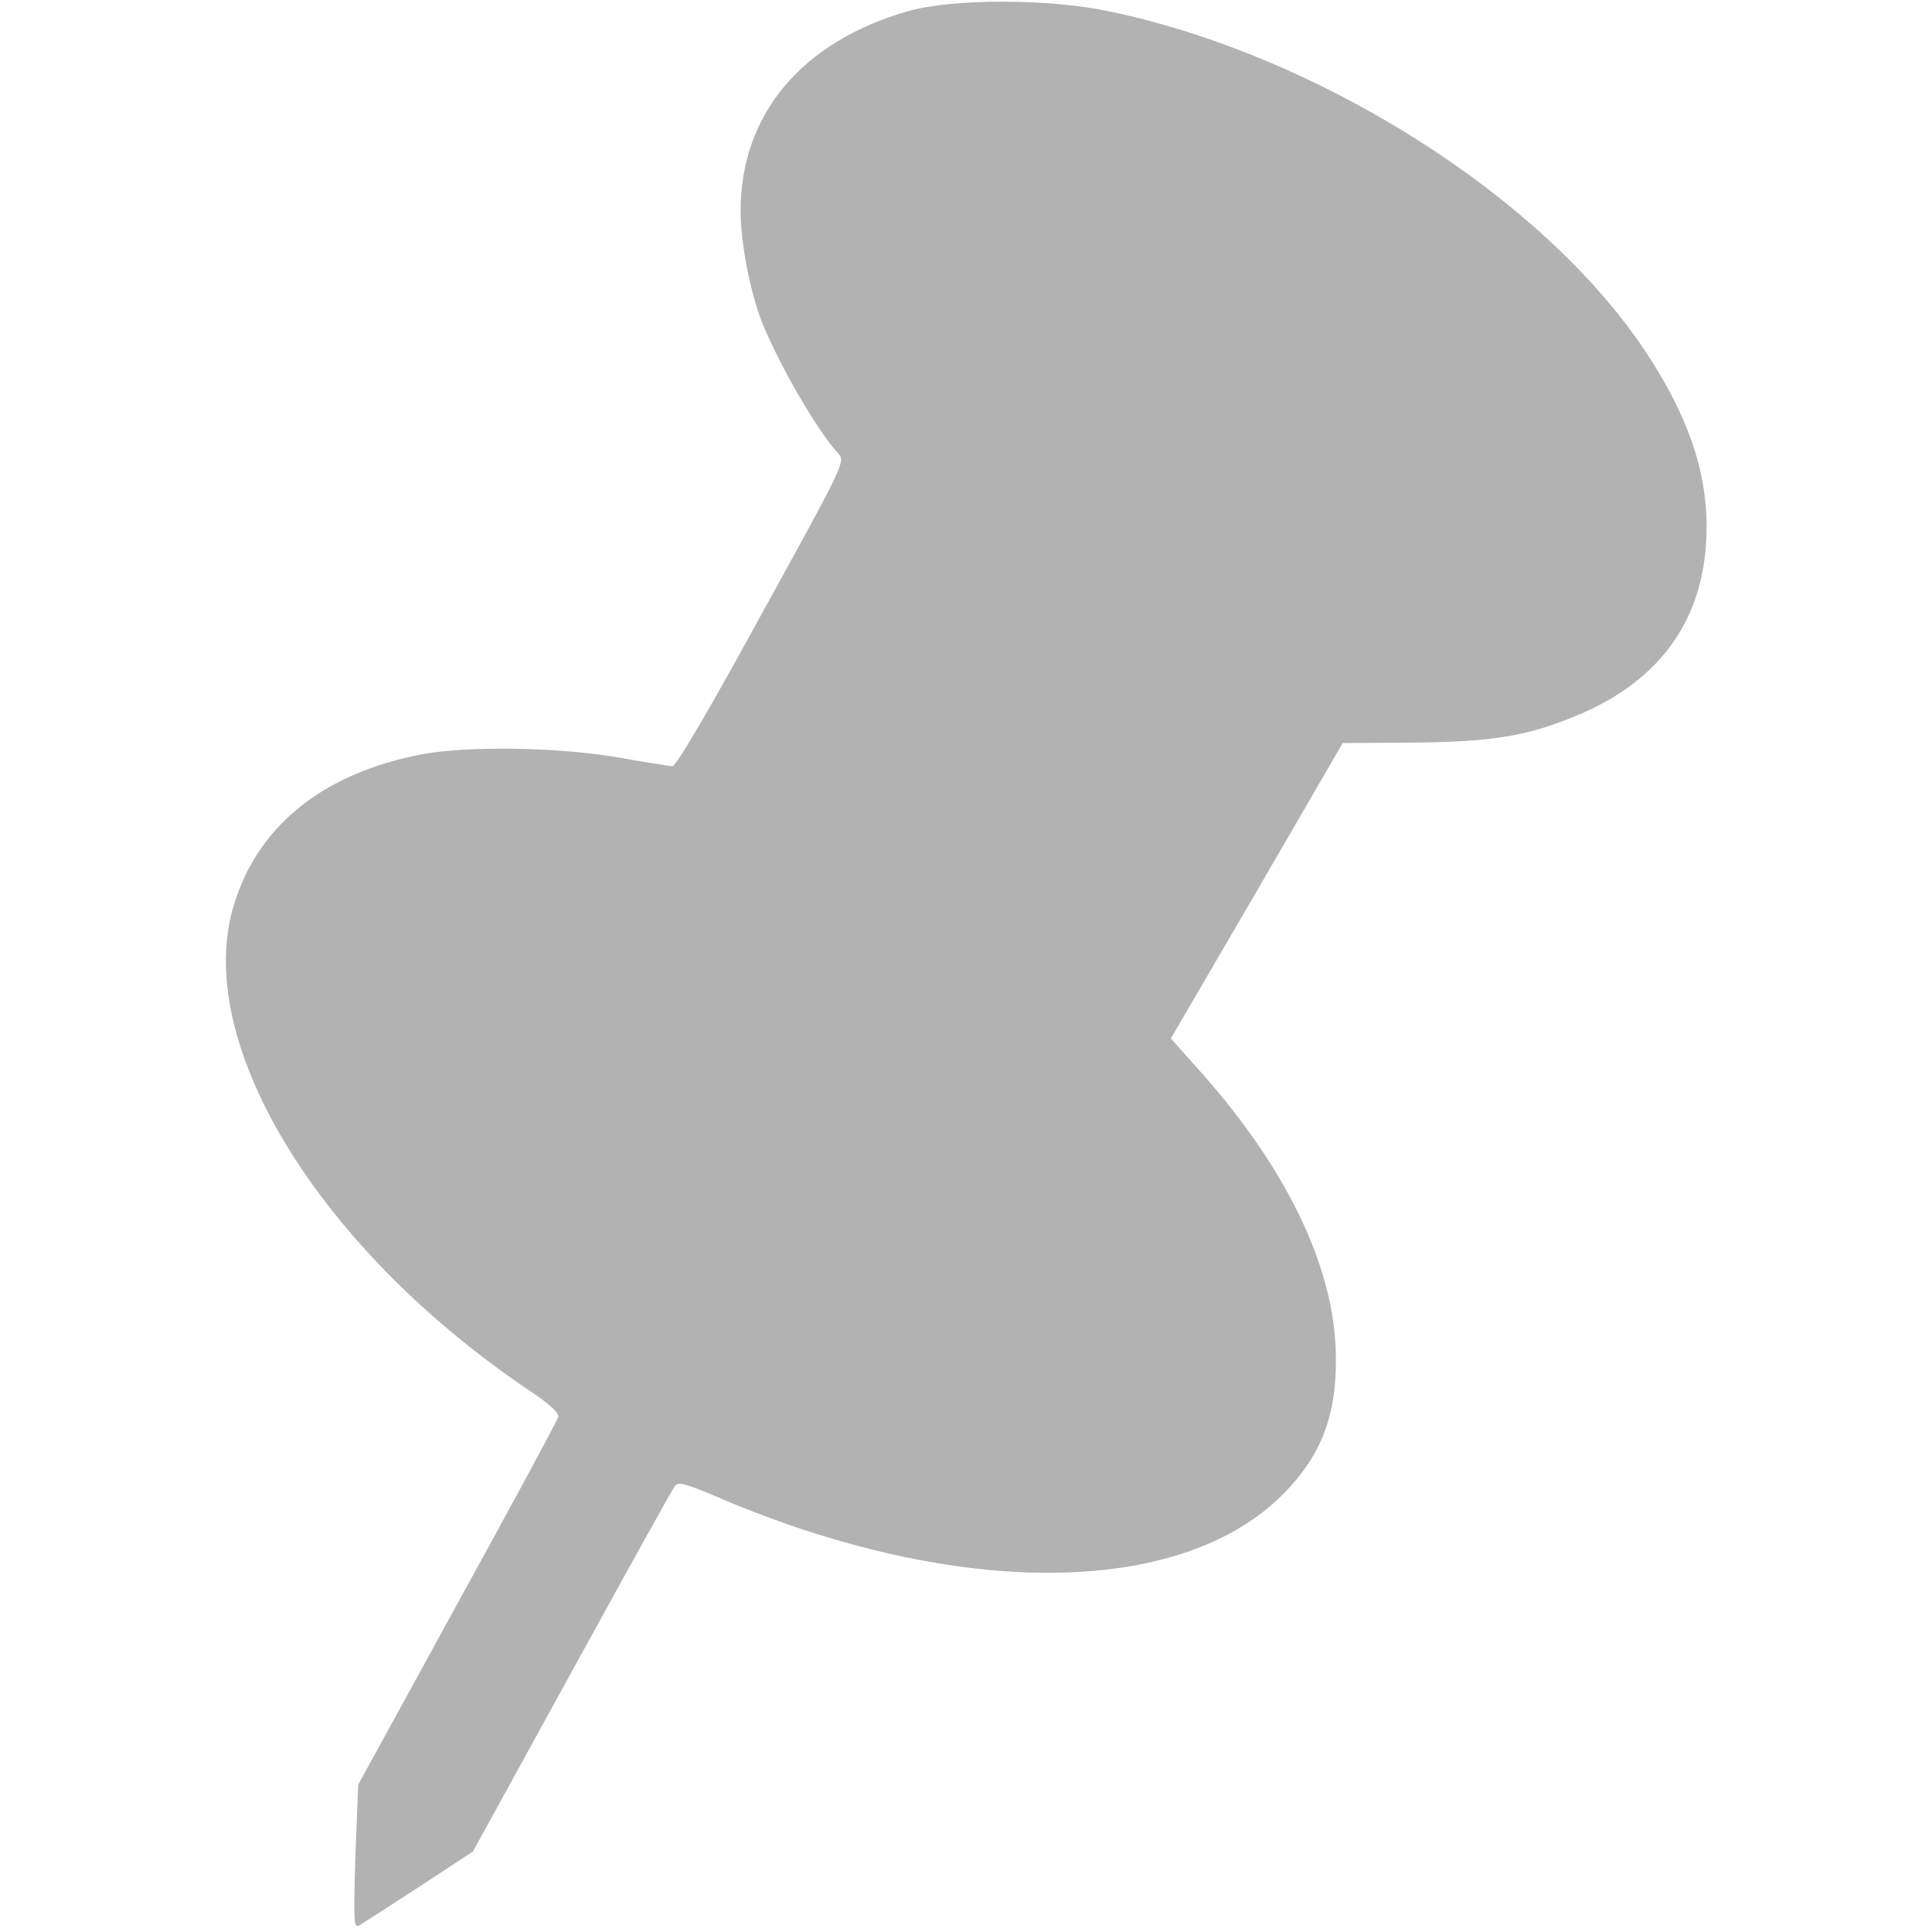
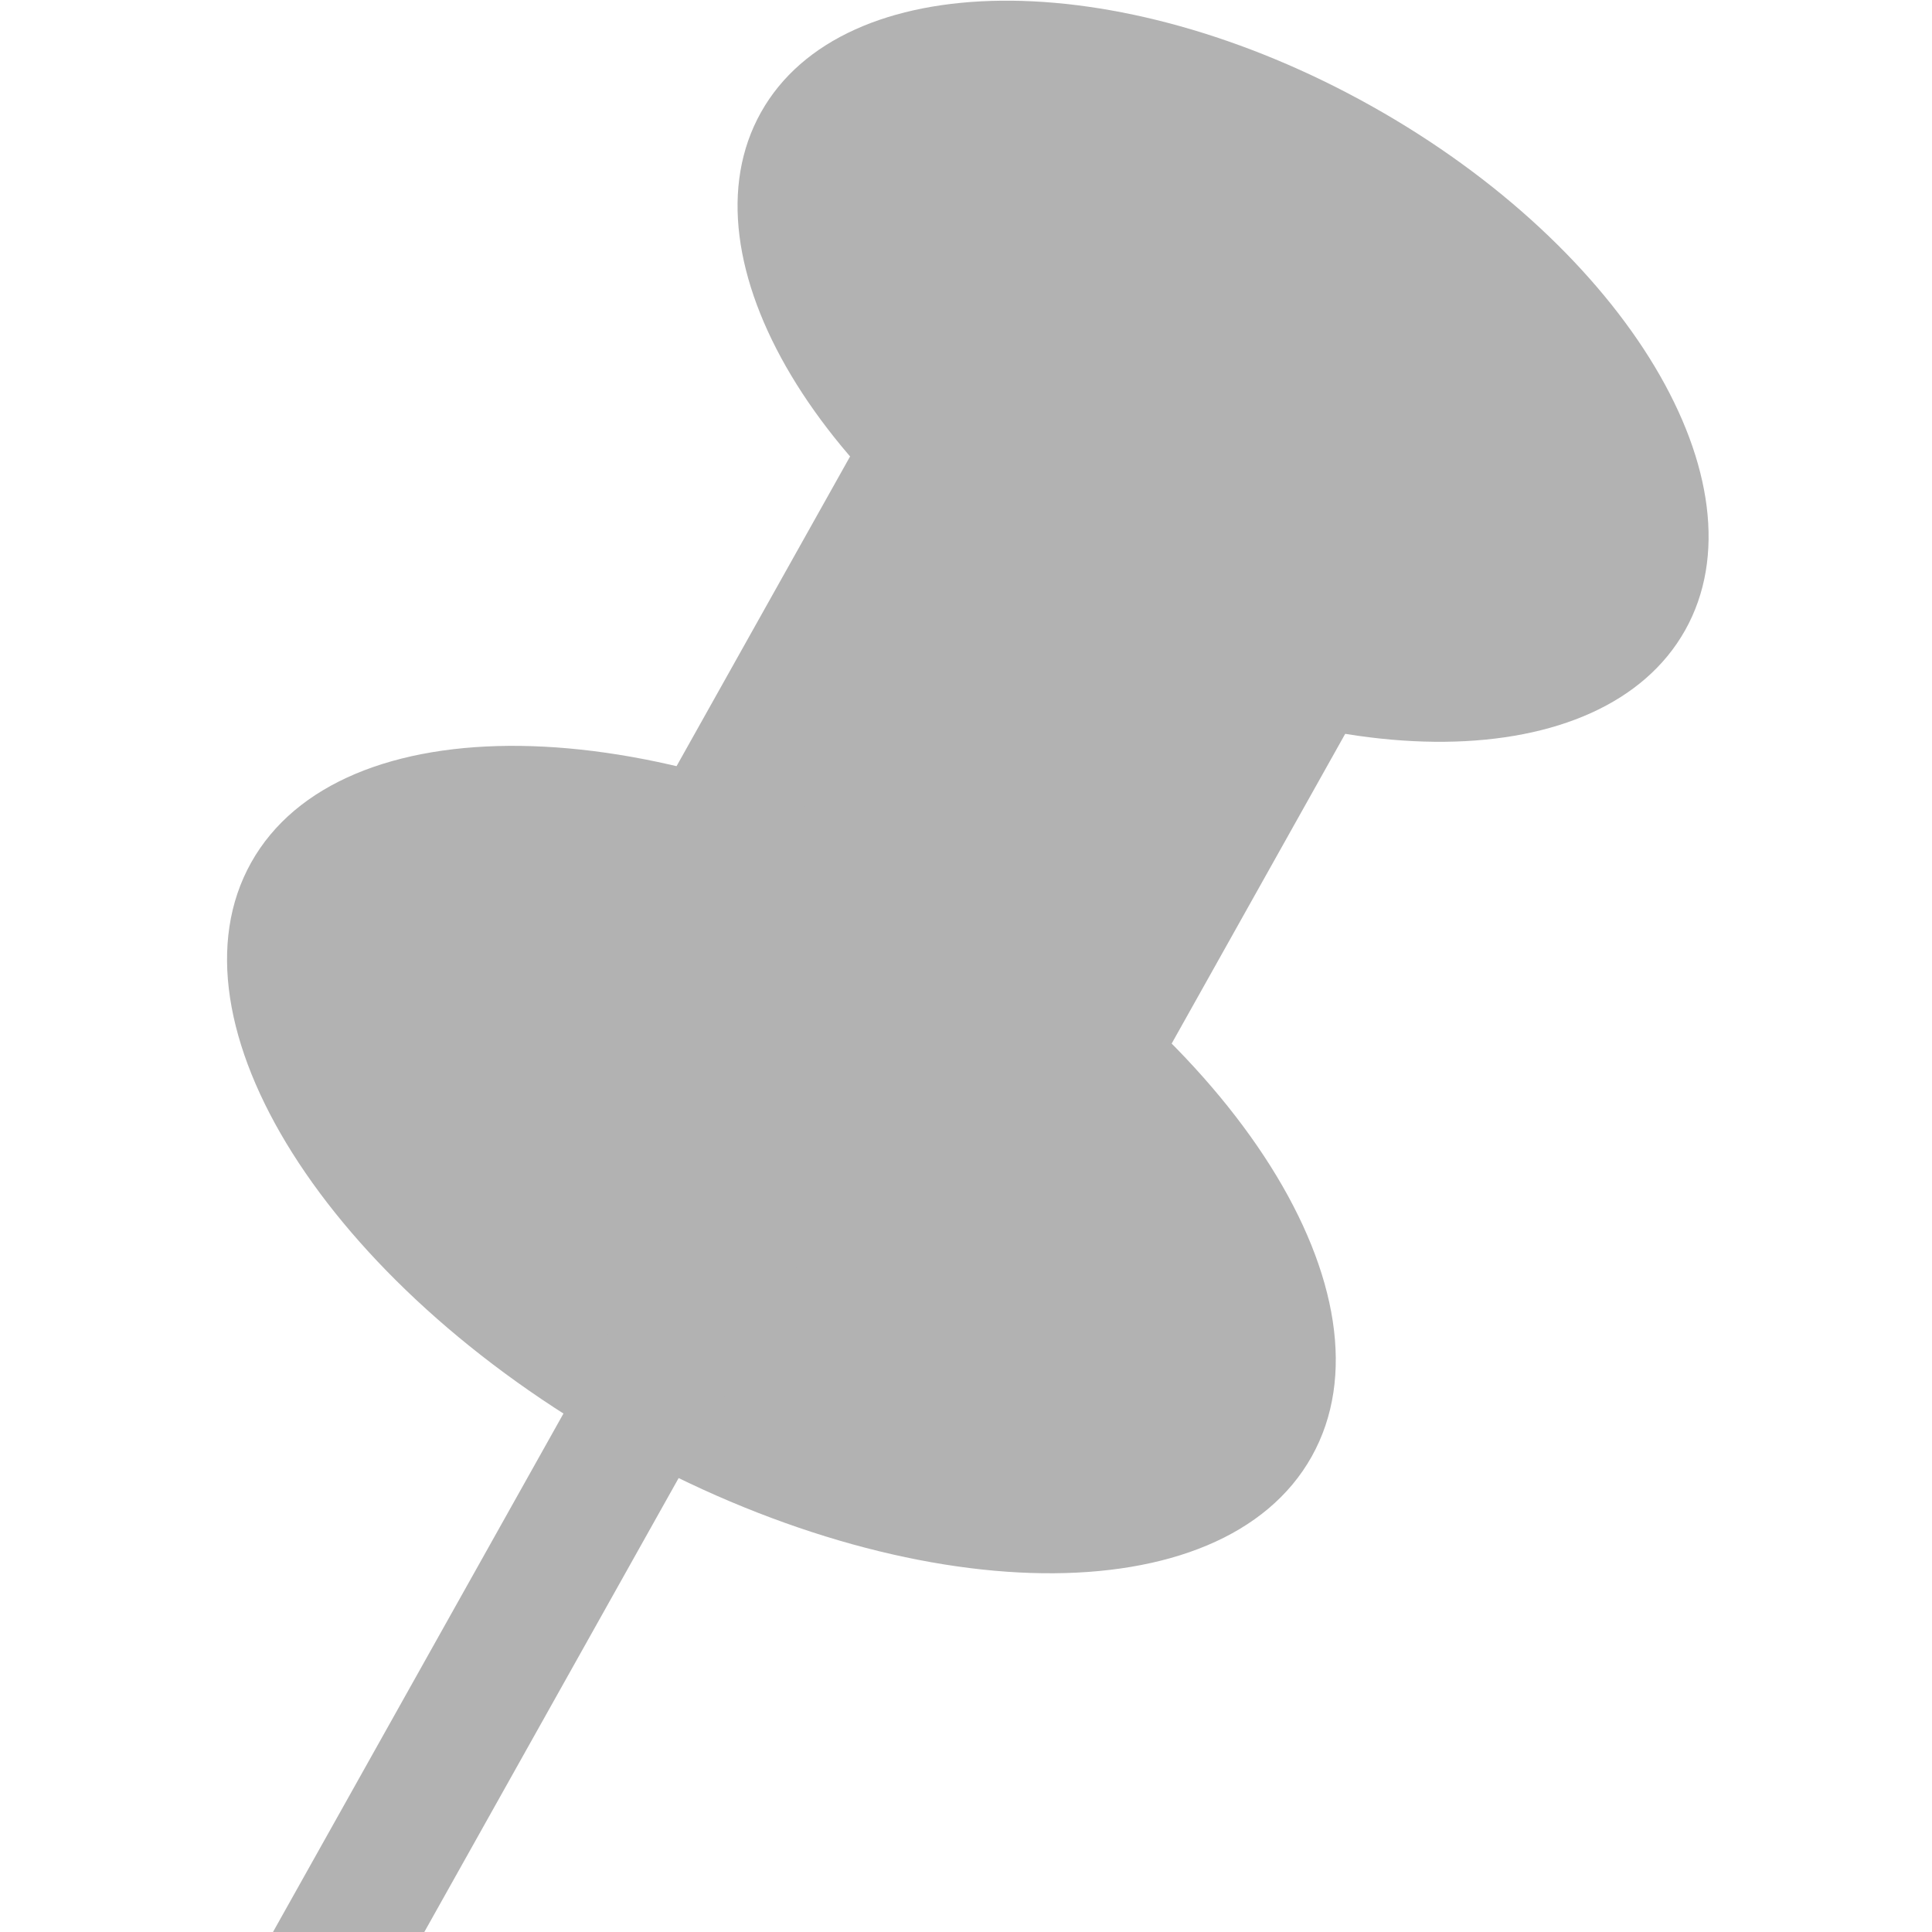
- <svg xmlns="http://www.w3.org/2000/svg" width="480" height="480" viewBox="0 0 480 480">
-   <path fill="#b2b2b2" d="M88.3 461.3L89.0 443.4L113.6 398.5C127.2 373.8 138.5 352.9 138.7 352.0C138.9 351.1 136.6 348.9 132.3 346.0C80.0 311.1 48.3 260.1 57.8 225.9C63.5 205.6 79.8 192.2 104.8 187.4C116.1 185.3 138.3 185.6 153.1 188.1C159.9 189.3 166.2 190.3 167.0 190.4C167.9 190.5 175.9 176.9 189.2 152.6C209.9 115.0 210.1 114.7 208.2 112.6C203.0 106.9 194.0 91.4 189.5 80.5C186.5 73.1 184.0 60.6 184.0 52.4C184.0 28.5 199.1 10.4 225.5 2.8C236.8 -0.4 260.6 -0.4 276.0 2.9C328.0 13.9 383.2 49.0 408.6 87.0C419.2 102.9 424.0 116.7 424.0 130.9C424.0 153.2 412.9 169.2 391.2 178.0C379.0 183.0 370.4 184.3 351.0 184.5L333.6 184.6L312.3 221.3L290.9 258.0L299.0 267.1C319.3 290.1 330.7 313.5 331.8 334.1C332.6 350.5 328.8 361.2 318.6 371.4C293.1 396.9 237.7 397.2 179.1 372.3C170.2 368.5 168.4 368.0 167.6 369.3C167.0 370.1 155.5 390.8 142.0 415.4L117.5 460.0L104.1 468.8C96.7 473.6 90.0 477.9 89.2 478.4C87.9 479.2 87.8 477.1 88.3 461.3Z" />
+ <svg xmlns="http://www.w3.org/2000/svg" width="480" height="480" viewBox="0 0 480 480" fill="#b2b2b2">
+   <g transform="rotate(29.26 238 209.5)">
+     <ellipse cx="238.15" cy="75" rx="131.6" ry="75.5" />
+     <rect x="167.65" y="110" width="141" height="140" />
+     <ellipse cx="238.15" cy="299.5" rx="151" ry="82" />
+     <rect x="221.75" y="299.5" width="32.8" height="300" />
+   </g>
</svg>
